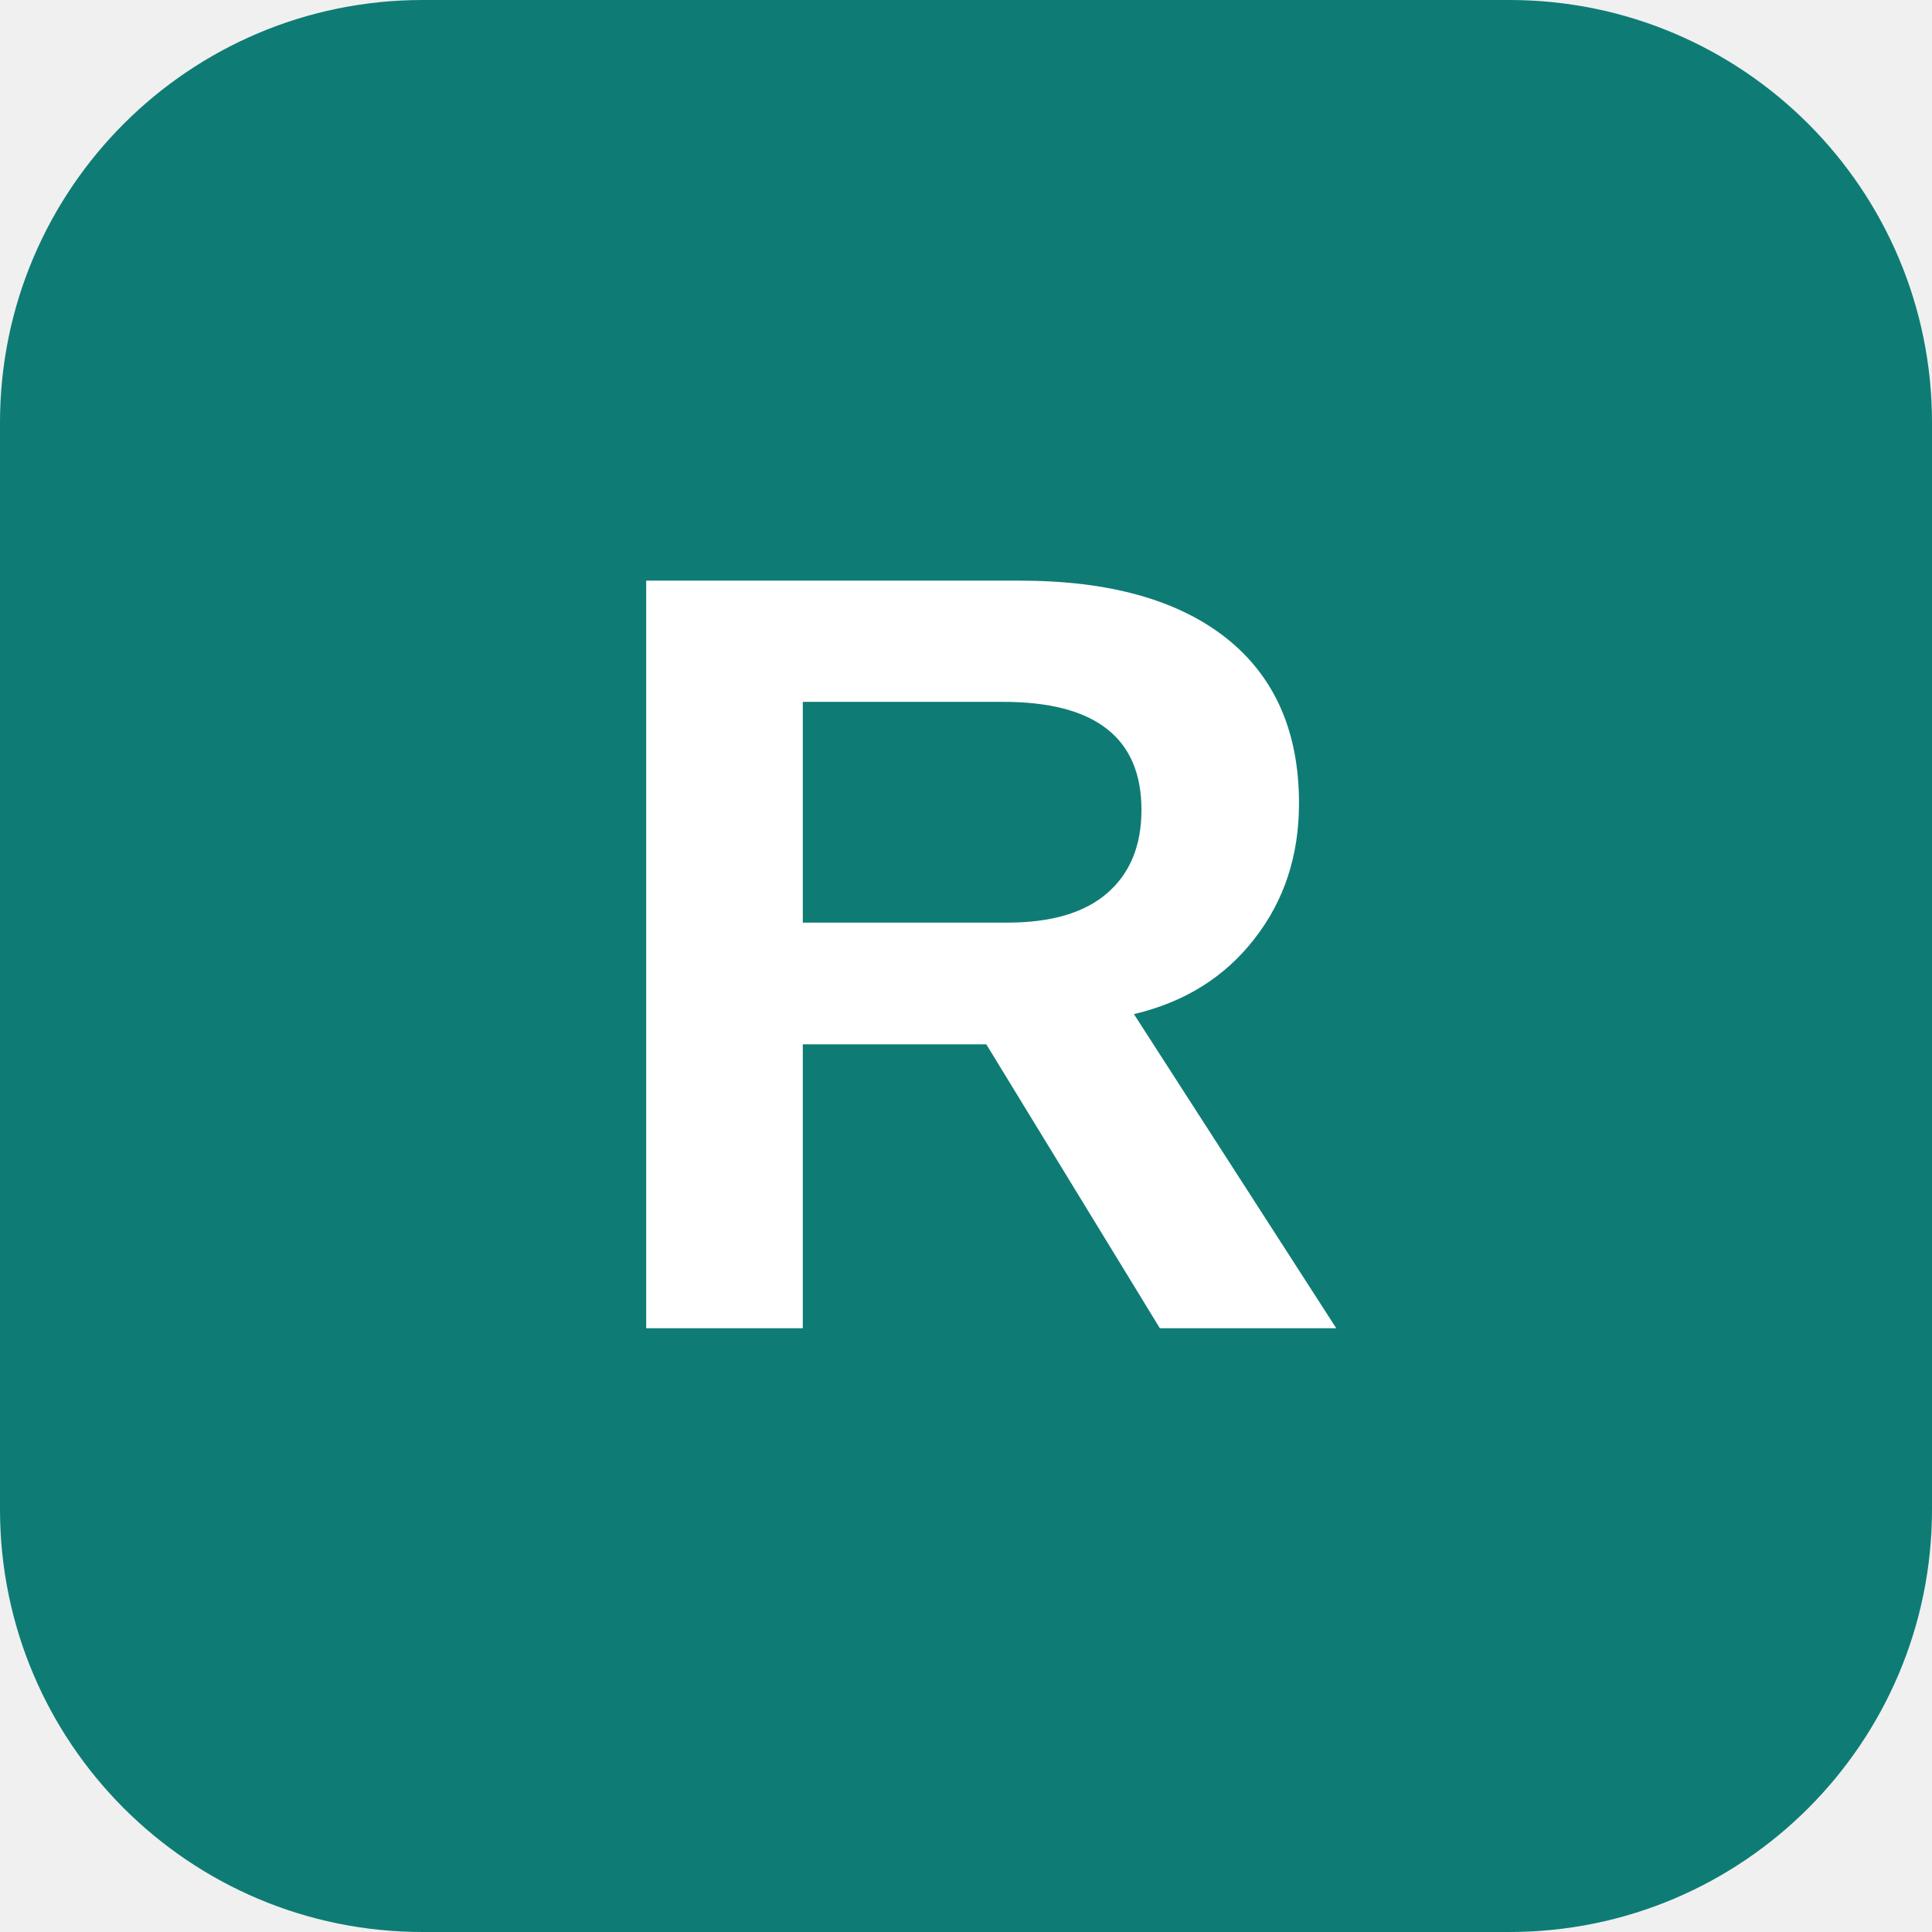
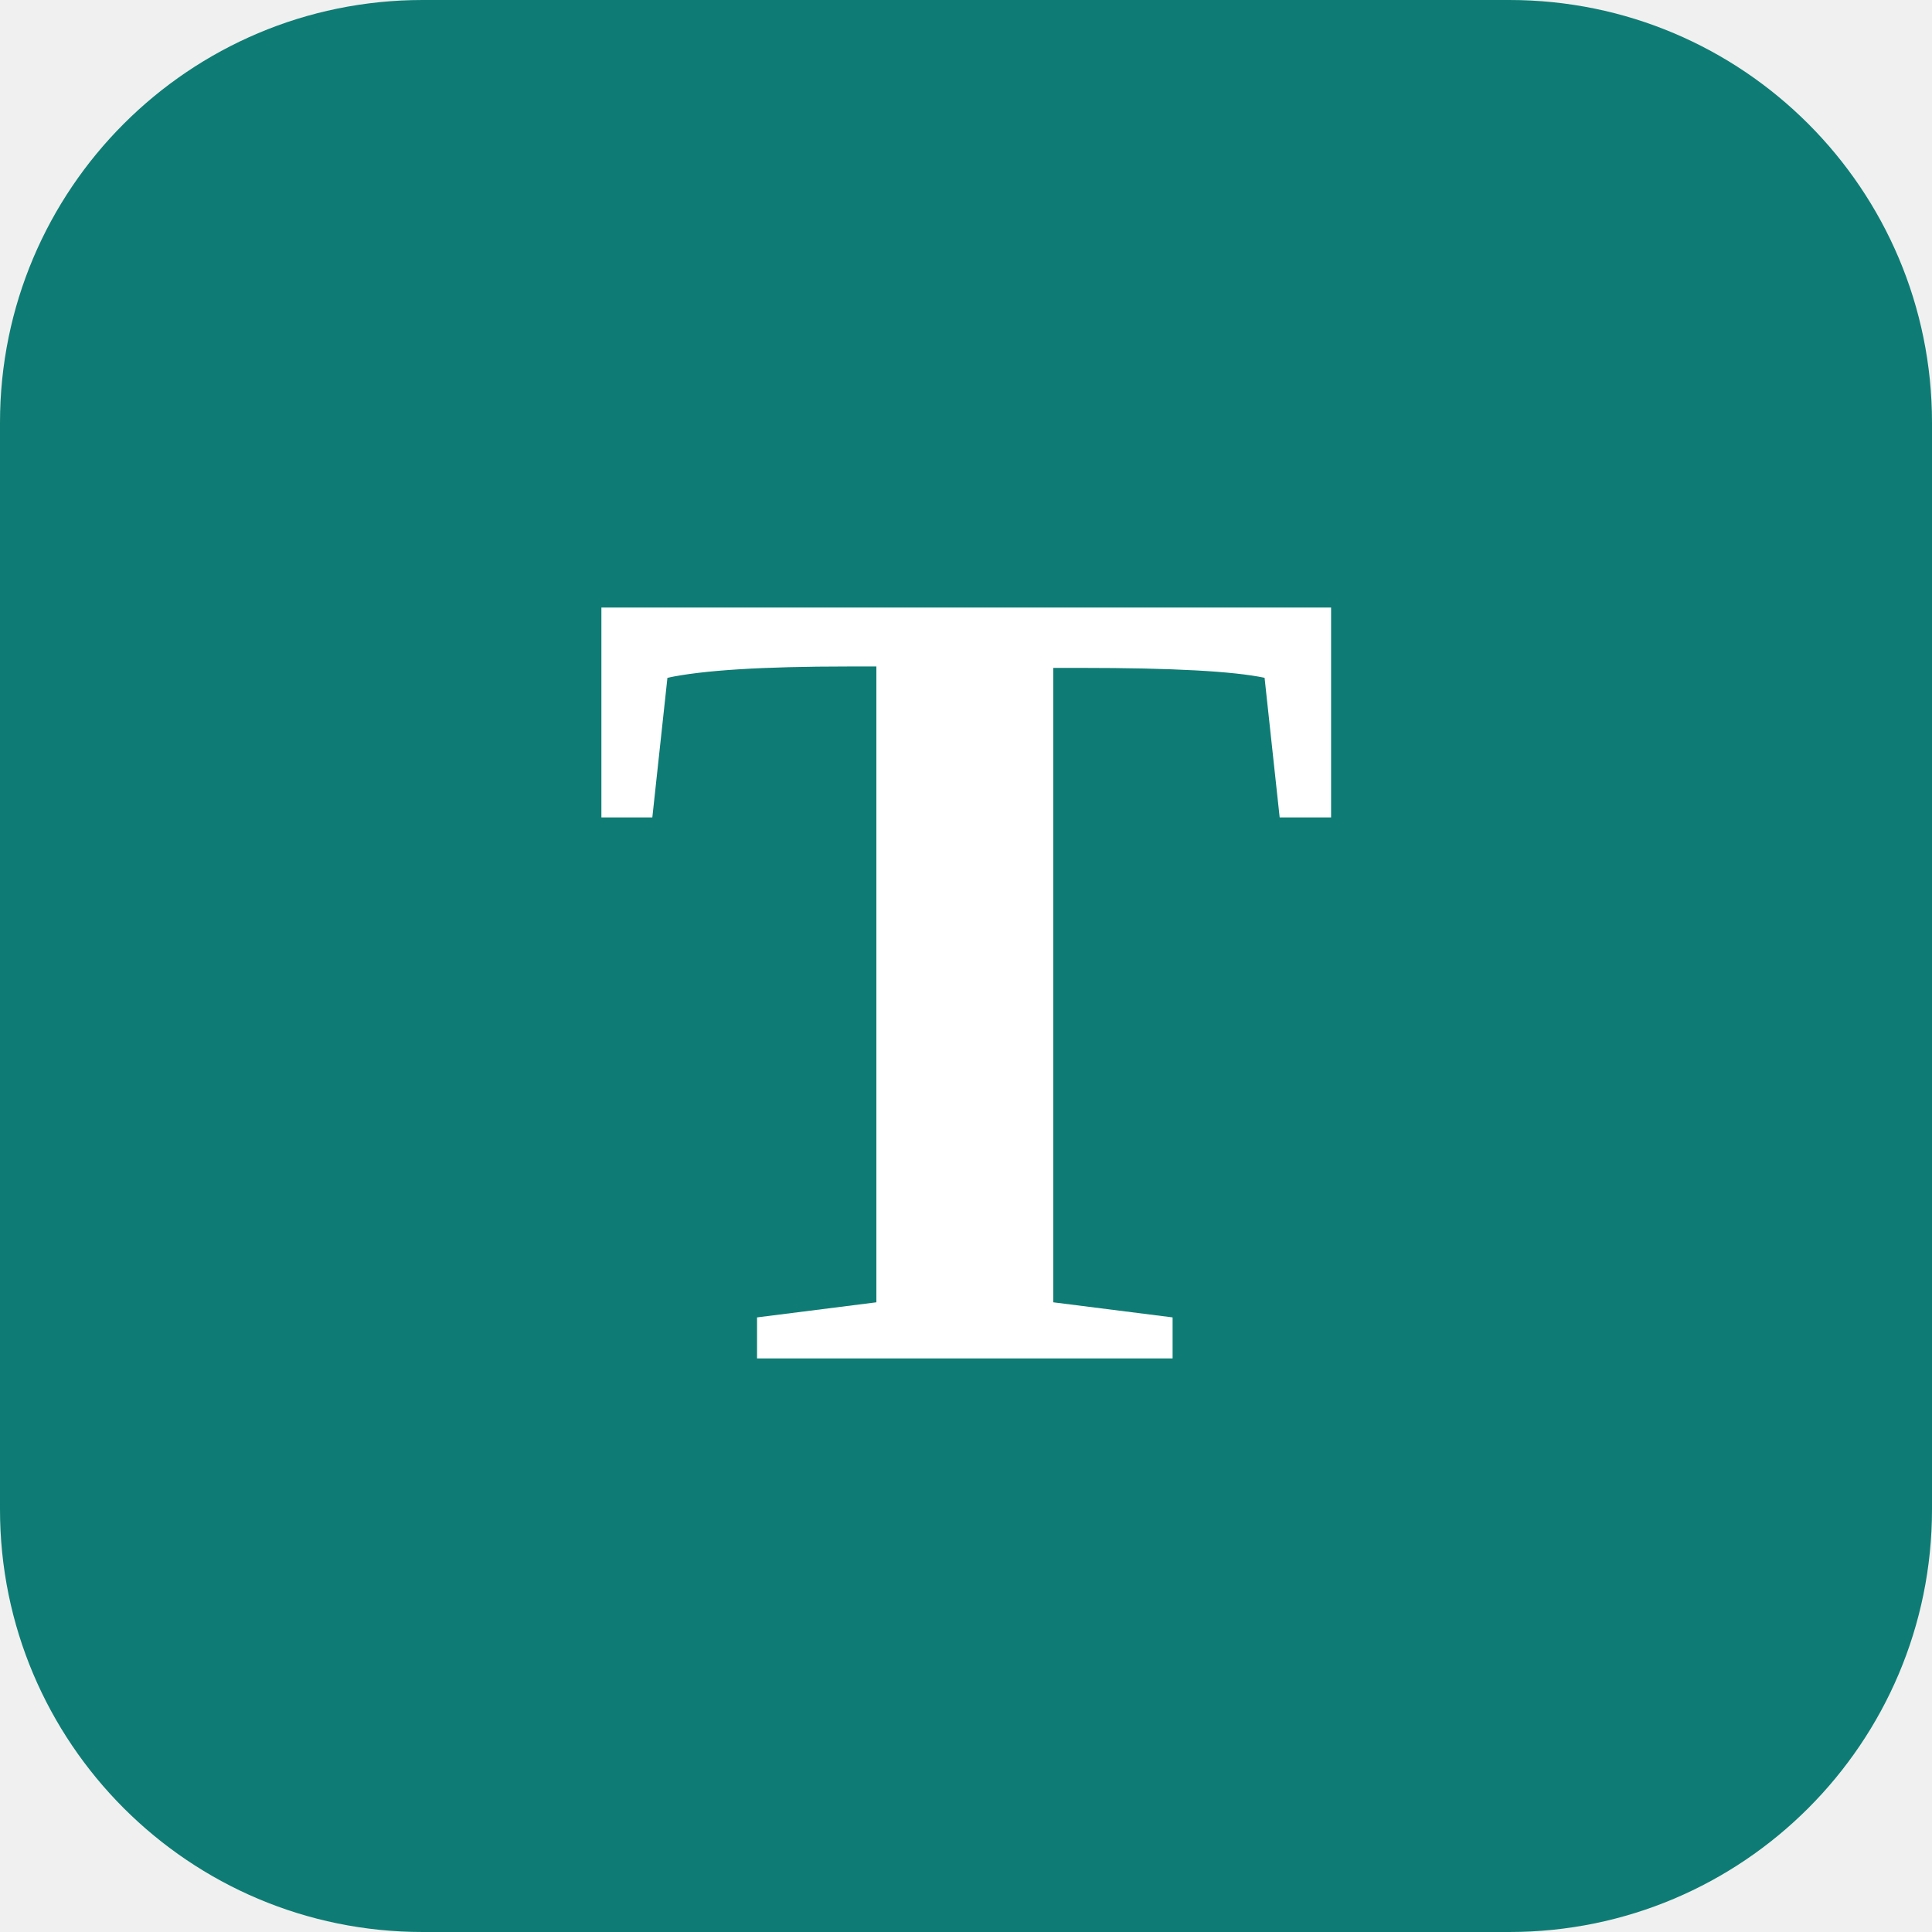
<svg xmlns="http://www.w3.org/2000/svg" viewBox="0 0 64 64">
  <rect width="64" height="64" rx="14" fill="#0E7C74" />
-   <text x="32" y="44" text-anchor="middle" font-family="Figtree, 'Segoe UI', Arial, sans-serif" font-weight="800" font-size="36" fill="#FFFFFF">R</text>
+   <text x="32" y="45" text-anchor="middle" font-family="Georgia, 'Times New Roman', serif" font-weight="600" font-size="38" fill="#FFFFFF">T</text>
</svg>
